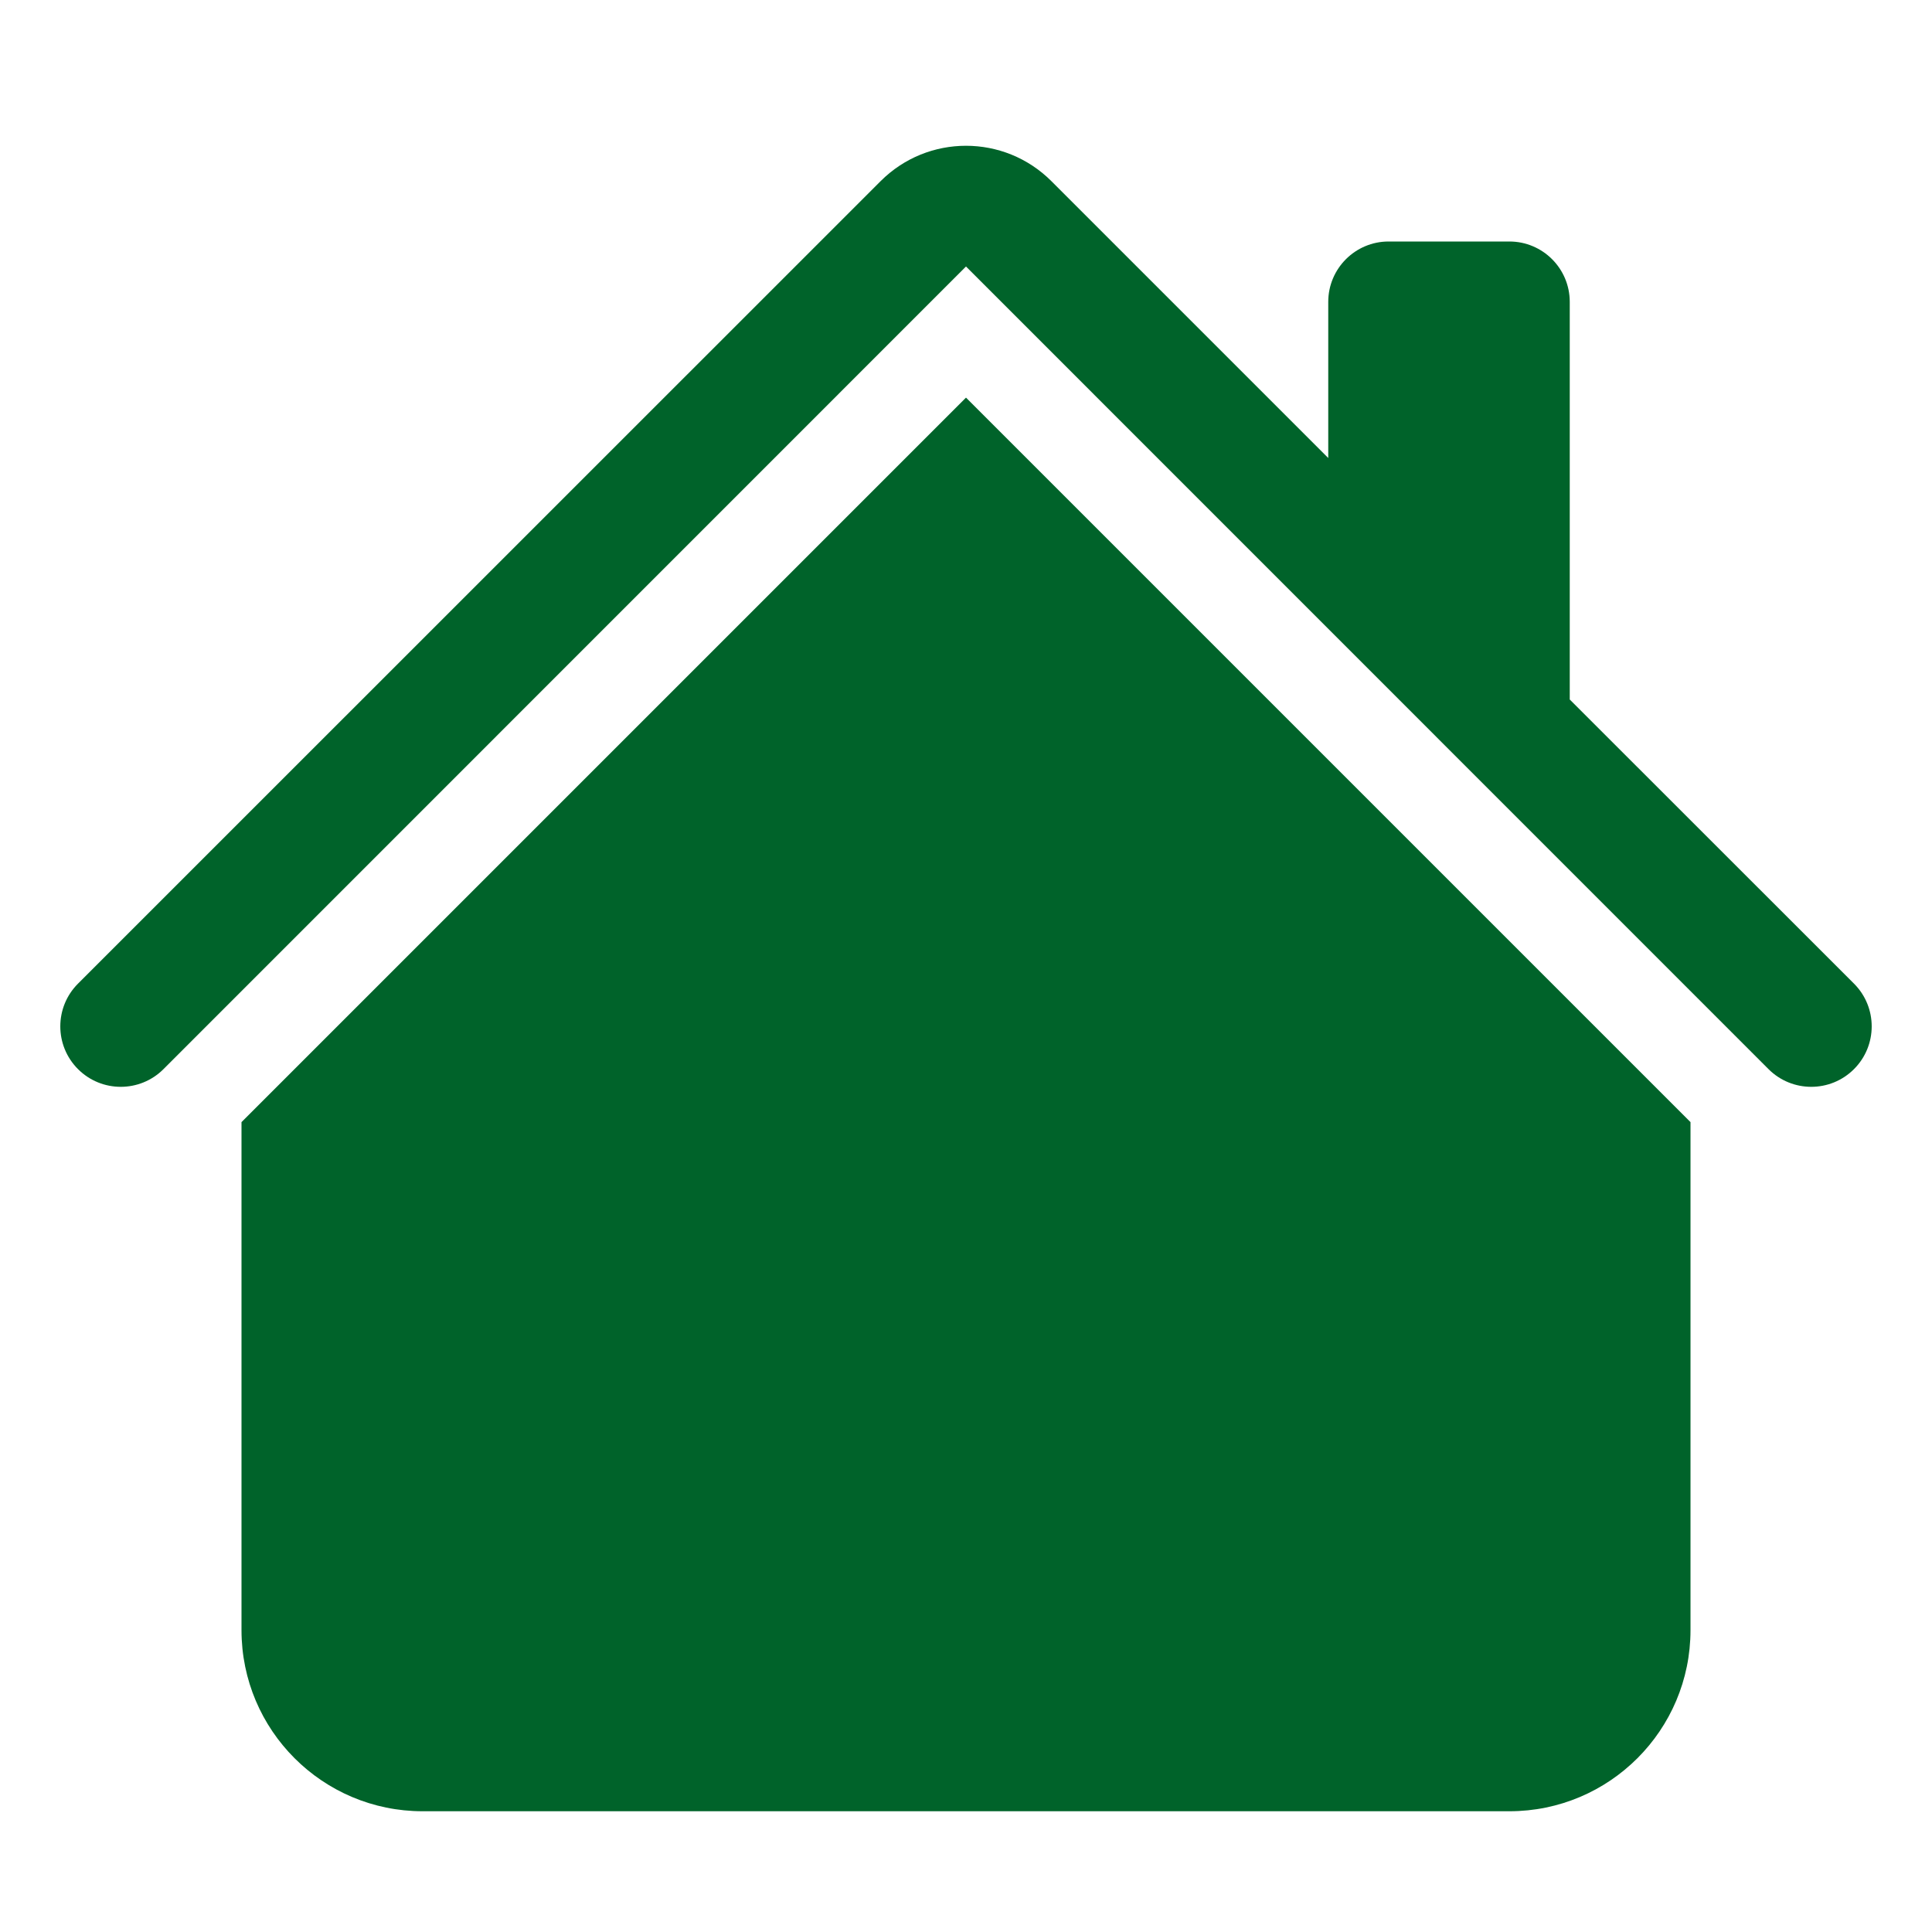
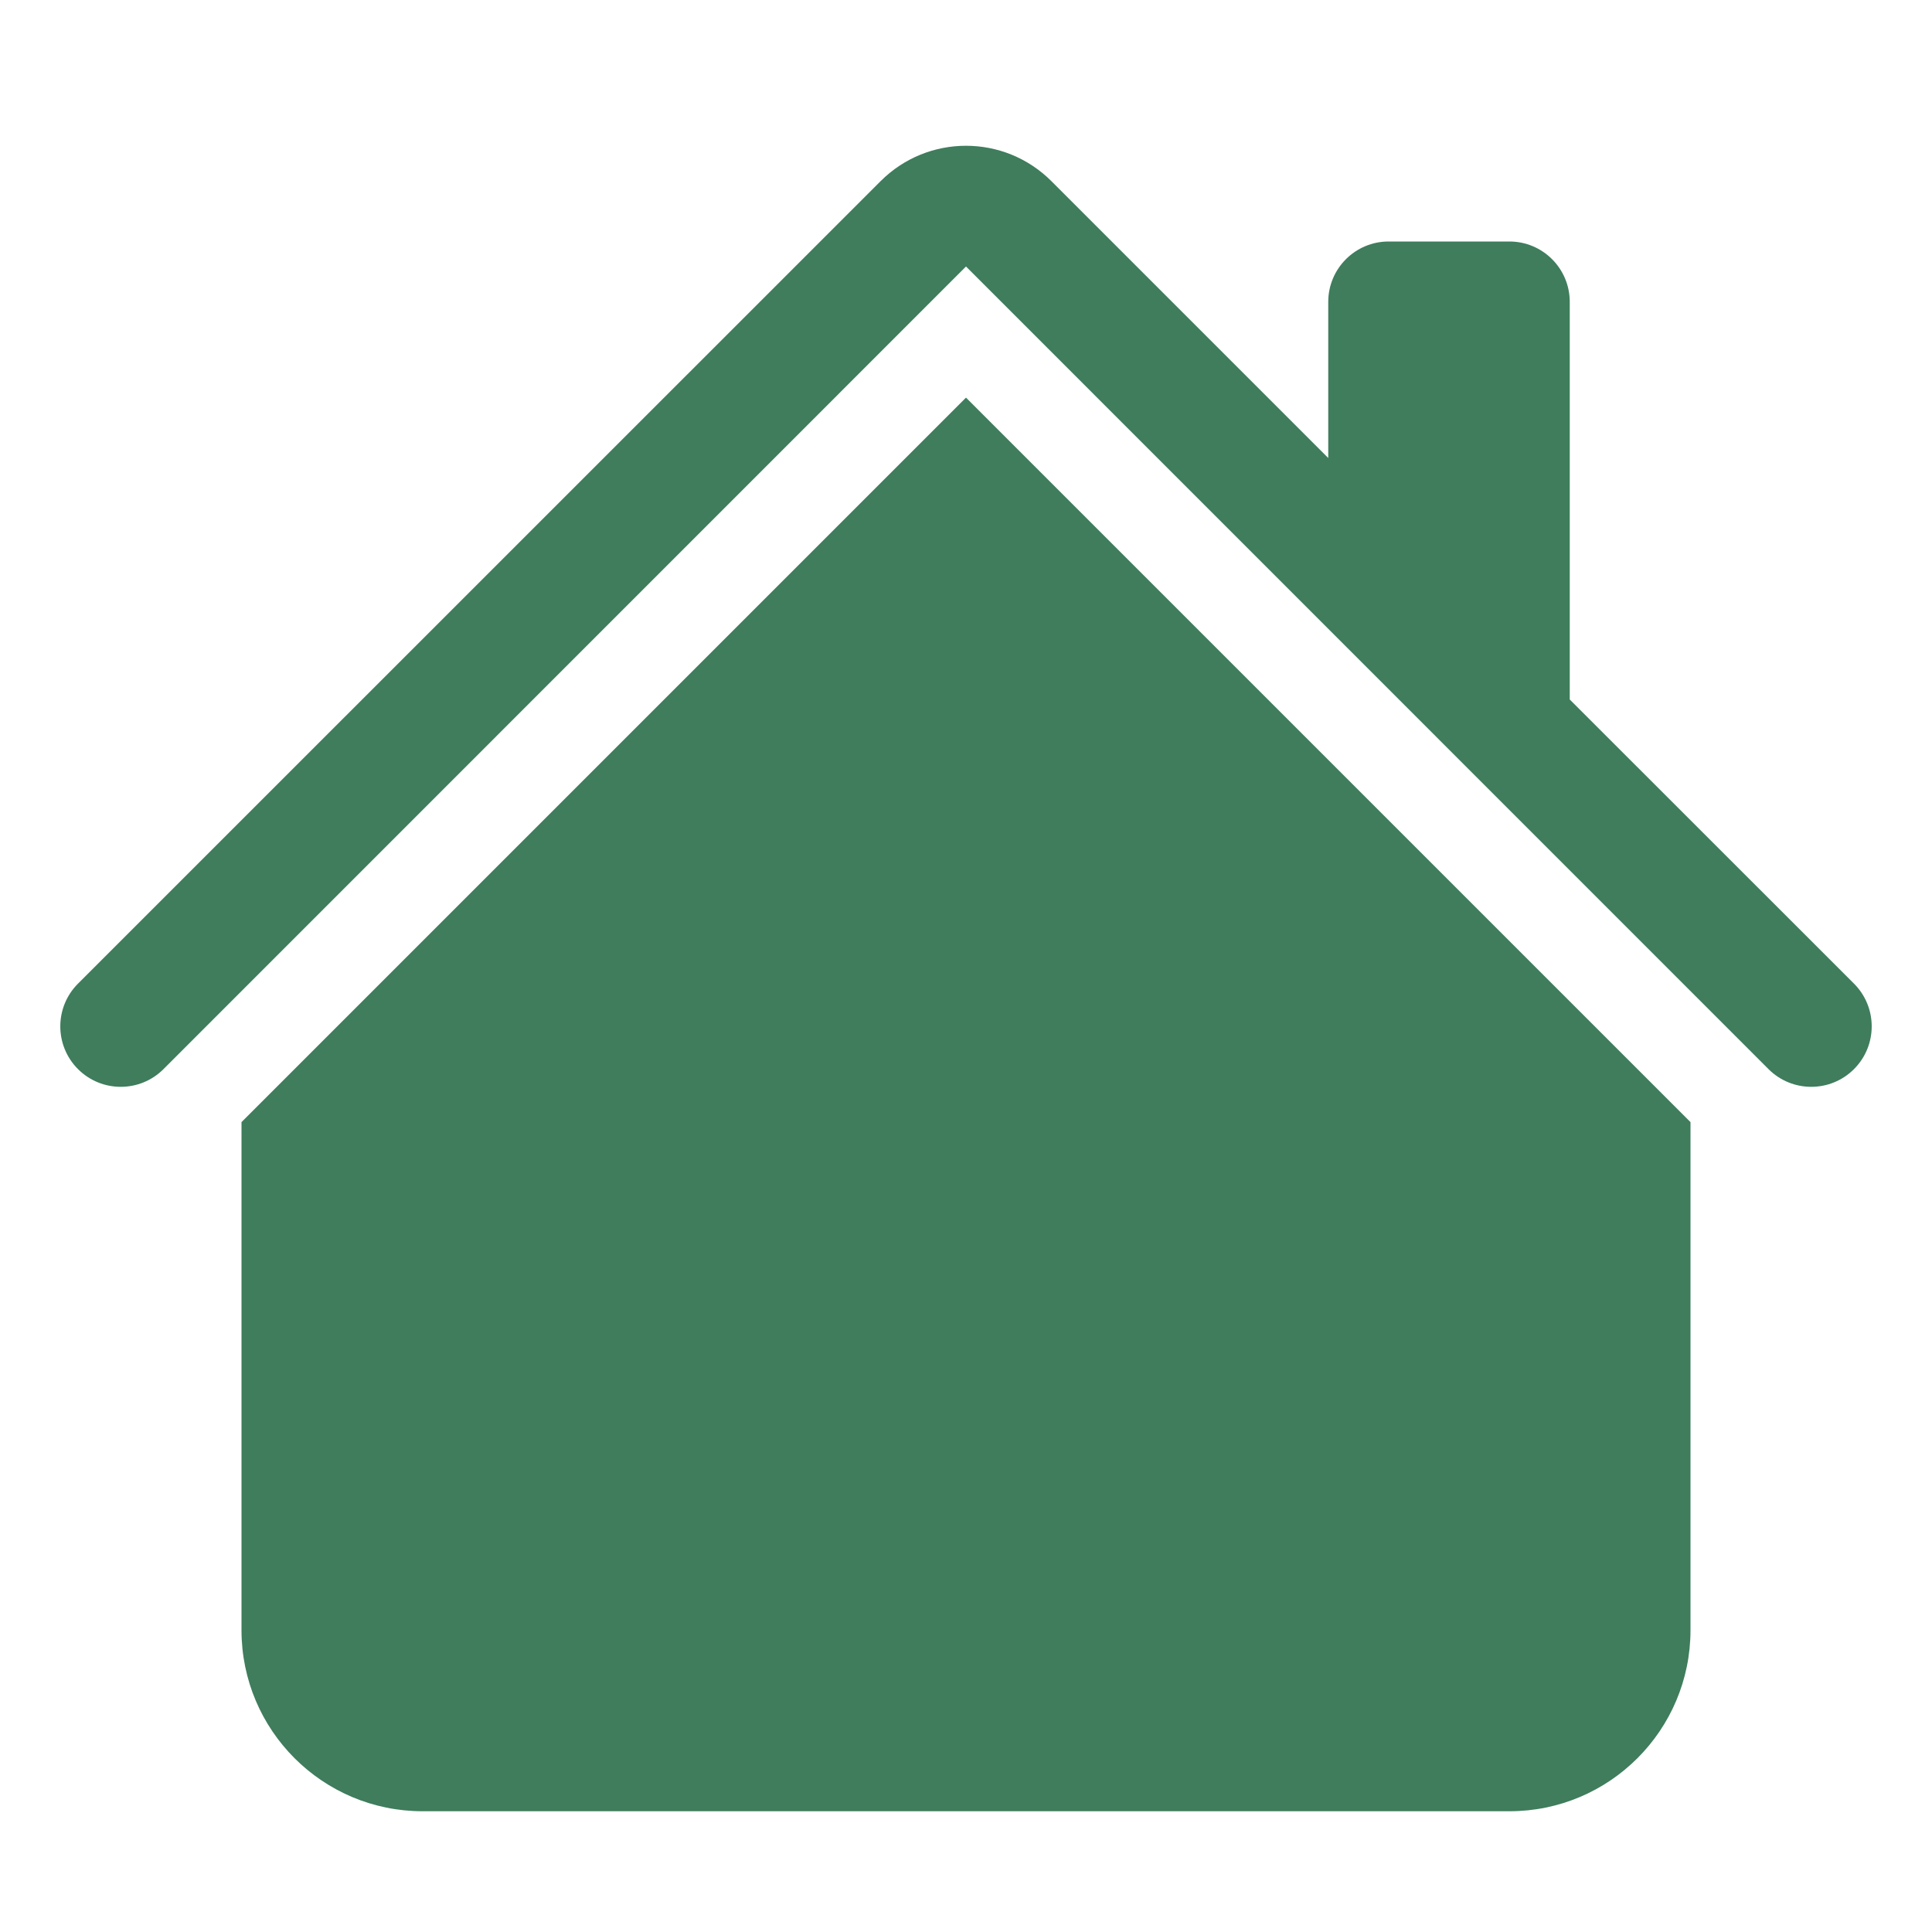
- <svg xmlns="http://www.w3.org/2000/svg" width="16" height="16" fill="#00632a" class="bi bi-house-fill" viewBox="0 0 16 16">
+ <svg xmlns="http://www.w3.org/2000/svg" width="16" height="16" fill="#3f7d5c" class="bi bi-house-fill" viewBox="0 0 16 16">
  <path d="M8.707 1.5a1 1 0 0 0-1.414 0L.646 8.146a.5.5 0 0 0 .708.708L8 2.207l6.646 6.647a.5.5 0 0 0 .708-.708L13 5.793V2.5a.5.5 0 0 0-.5-.5h-1a.5.5 0 0 0-.5.5v1.293z" />
  <path d="m8 3.293 6 6V13.5a1.5 1.5 0 0 1-1.5 1.5h-9A1.5 1.5 0 0 1 2 13.5V9.293z" />
</svg>
